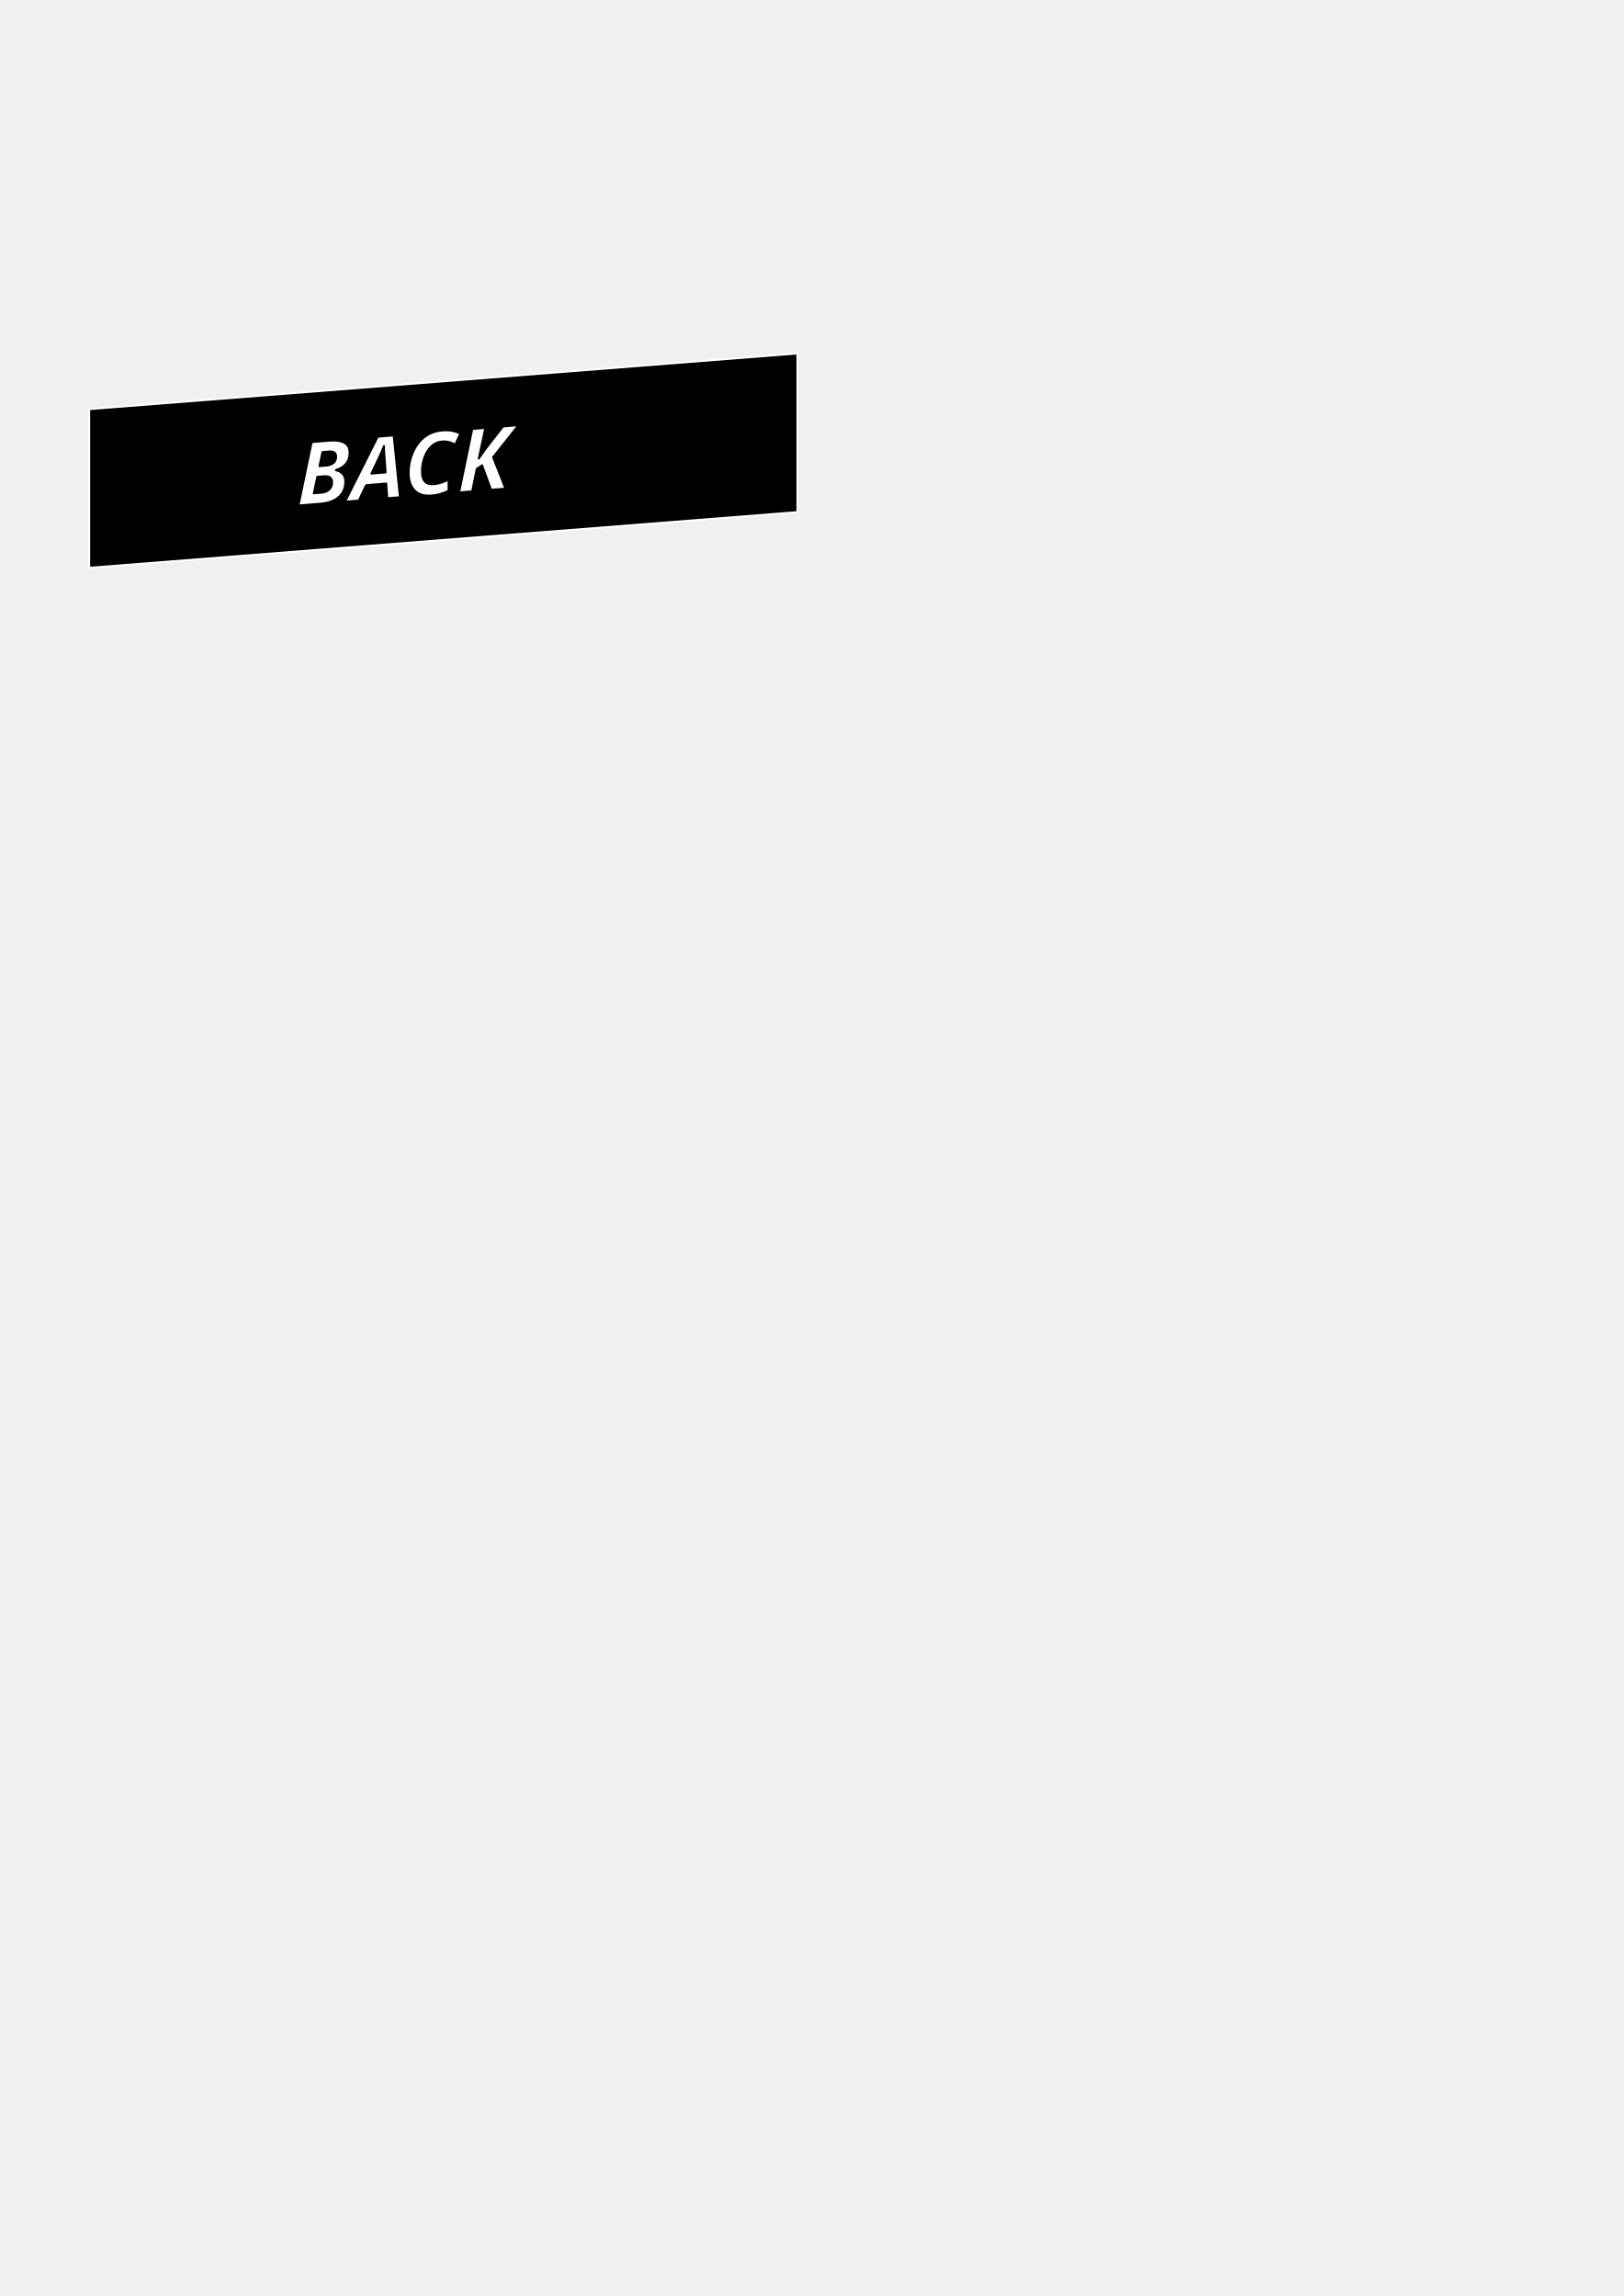
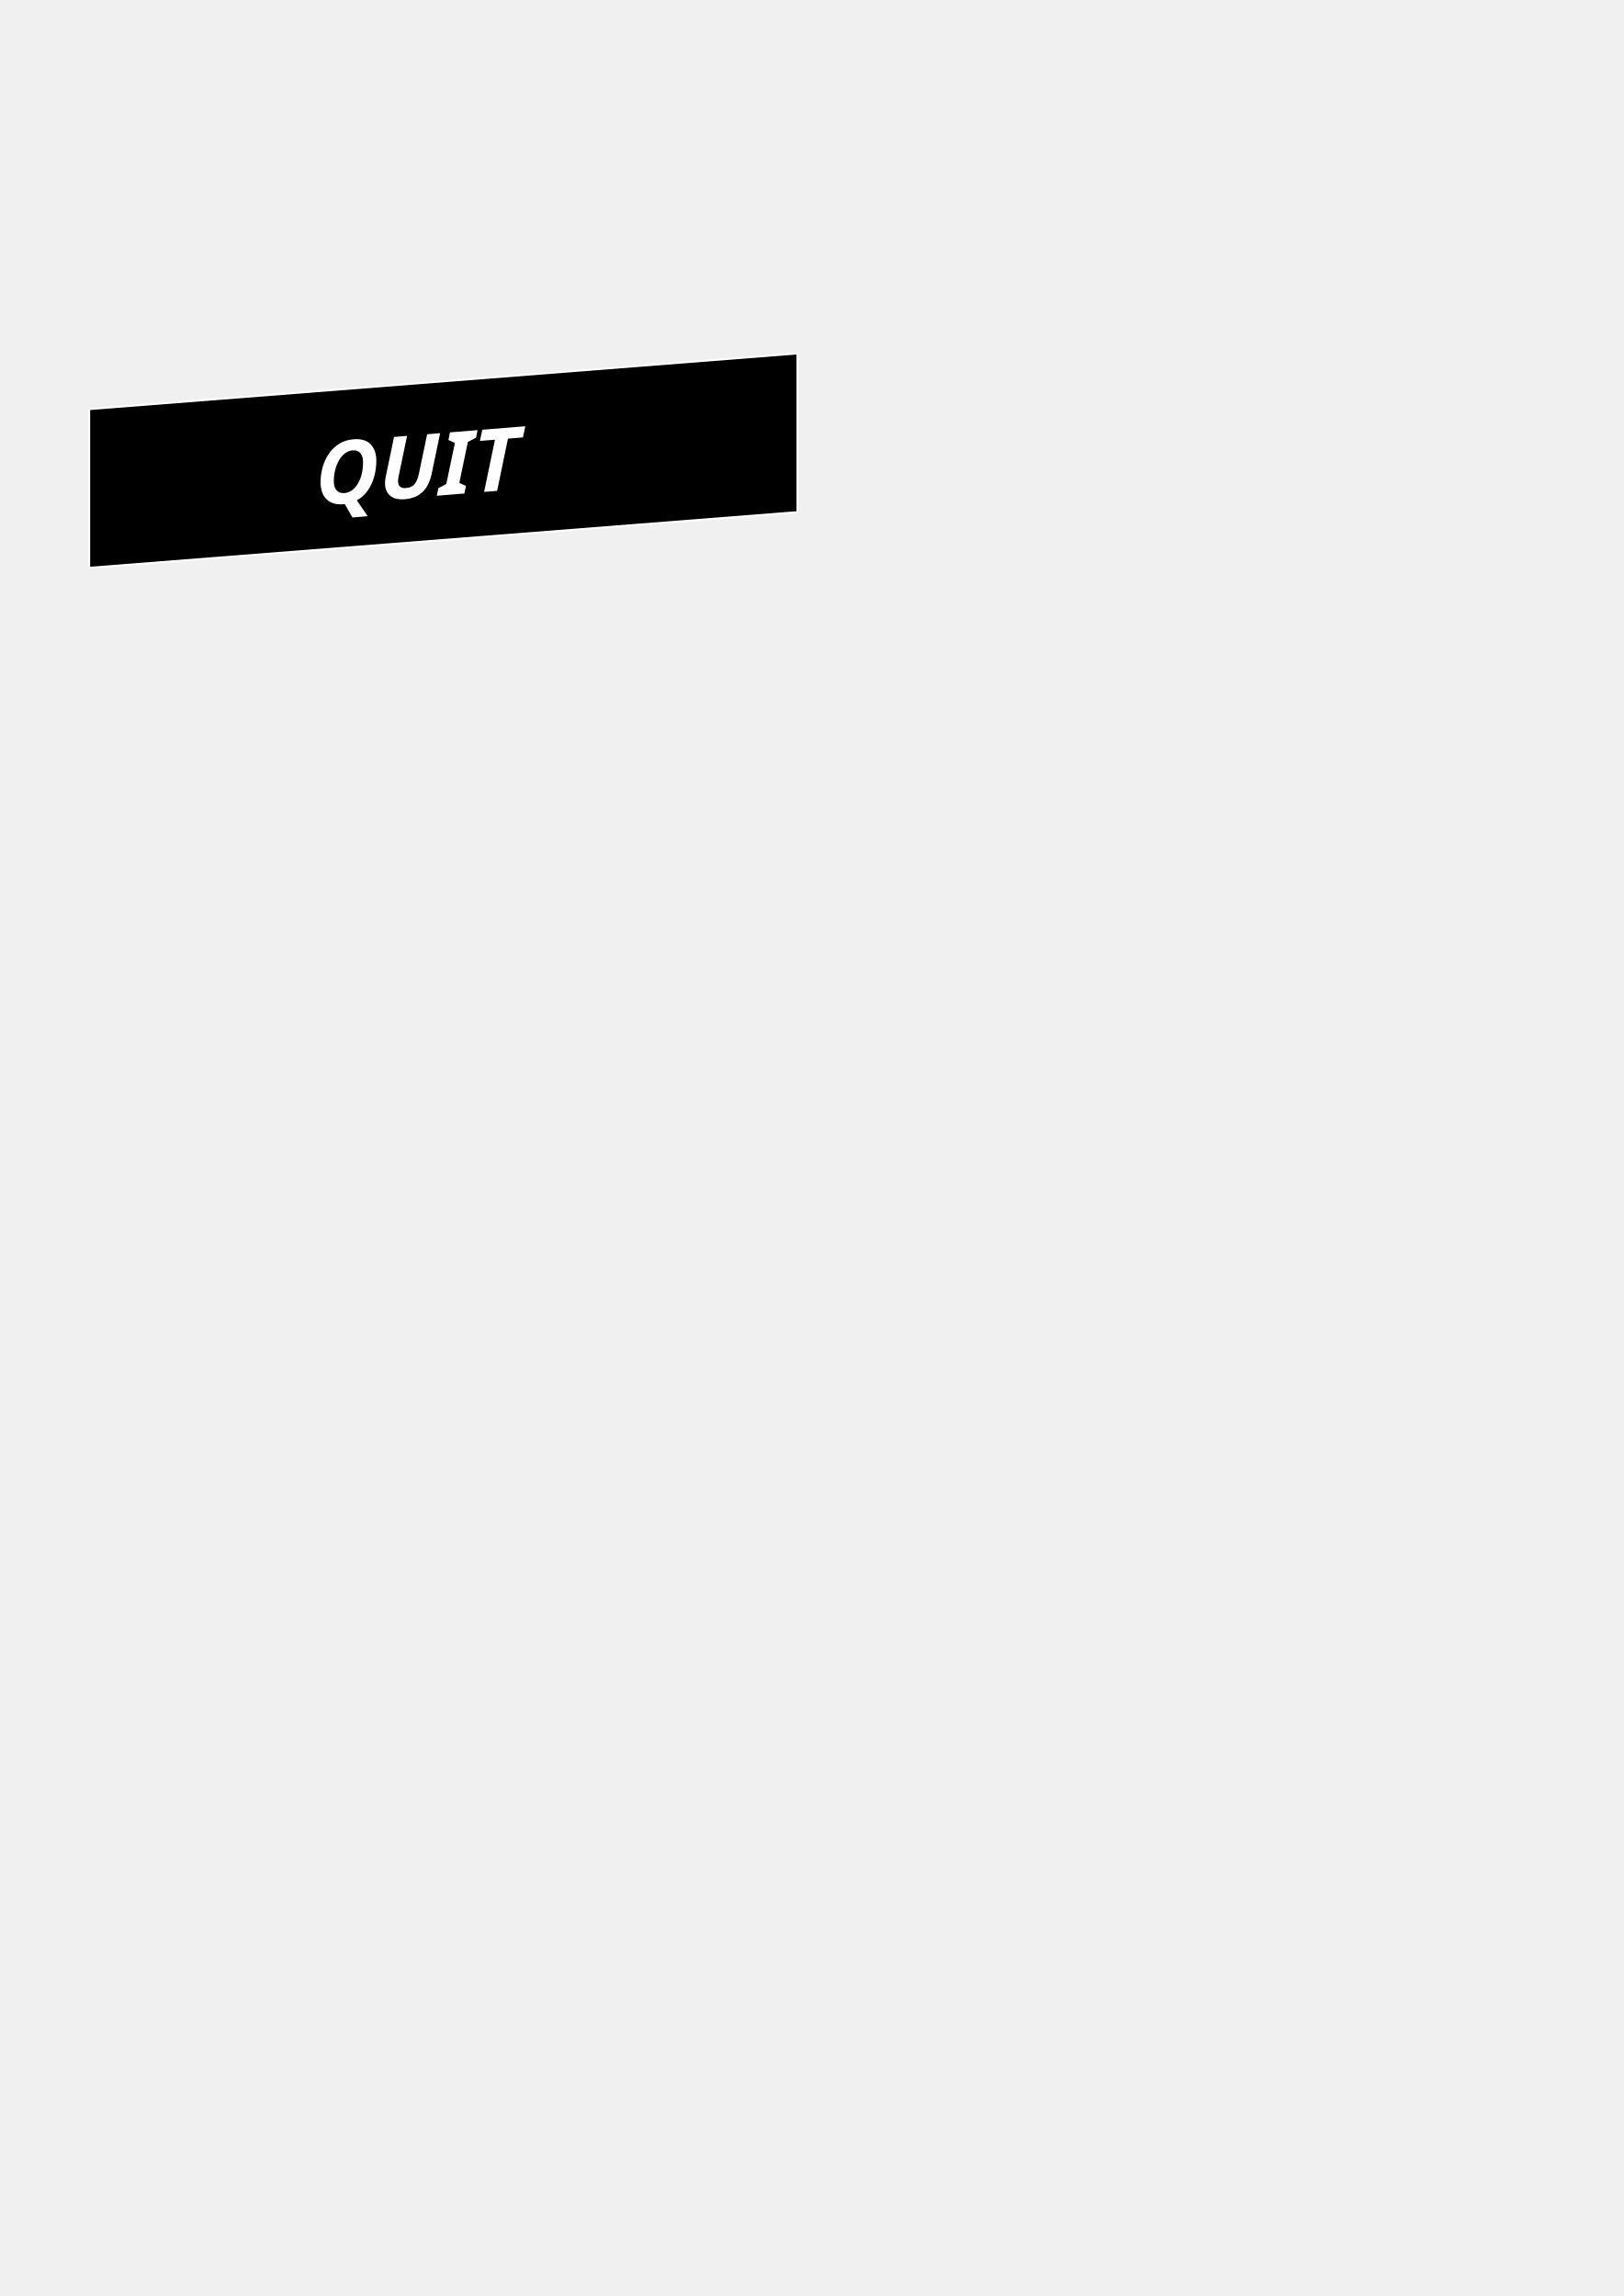
<svg xmlns="http://www.w3.org/2000/svg" width="210mm" height="297mm" viewBox="0 0 210 297" version="1.1" id="svg1">
  <defs id="defs1">
    <rect x="90.547" y="235.689" width="495.347" height="189.084" id="rect1" />
  </defs>
  <g id="layer1">
    <rect style="fill:#000000;fill-opacity:1;stroke:#ffffff;stroke-width:0.25;stroke-linejoin:round;stroke-dasharray:none;stroke-opacity:1" id="rect2" width="91.884" height="20.522" x="11.574" y="53.832" transform="matrix(0.9969228,-0.07838959,0,1,0,0)" />
-     <text xml:space="preserve" transform="matrix(0.2645833,-0.02155918,0,0.2645833,14.35676,1.956648)" id="text1" style="font-style:italic;font-weight:800;font-size:42.667px;line-height:0;font-family:Sora;-inkscape-font-specification:'Sora Ultra-Bold Italic';text-align:start;writing-mode:lr-tb;direction:ltr;white-space:pre;shape-inside:url(#rect1);display:inline;fill:#ffffff;fill-opacity:1;stroke:#000000;stroke-width:0.945;stroke-linejoin:round;stroke-dasharray:none">
-       <tspan x="90.547" y="247.203" id="tspan1">BACK</tspan>
+     <text xml:space="preserve" transform="matrix(0.2645833,-0.02155918,0,0.2645833,16.82295,1.956648)" id="text1" style="font-style:italic;font-weight:800;font-size:42.667px;line-height:0;font-family:Sora;-inkscape-font-specification:'Sora Ultra-Bold Italic';text-align:start;writing-mode:lr-tb;direction:ltr;white-space:pre;shape-inside:url(#rect1);display:inline;fill:#ffffff;fill-opacity:1;stroke:#000000;stroke-width:0.945;stroke-linejoin:round;stroke-dasharray:none;stroke-opacity:0">
+       <tspan x="90.547" y="247.203" id="tspan3">QUIT</tspan>
+     </text>
+     <text xml:space="preserve" style="font-style:italic;font-weight:800;font-size:11.289px;line-height:0;font-family:Sora;-inkscape-font-specification:'Sora Ultra-Bold Italic';text-align:start;writing-mode:lr-tb;direction:ltr;text-anchor:start;fill:#ffffff;stroke:#000000;stroke-width:0.25;stroke-linejoin:round" x="108.689" y="23.077" id="text2">
+       <tspan id="tspan2" style="stroke-width:0.25" x="108.689" y="23.077" />
    </text>
  </g>
</svg>
